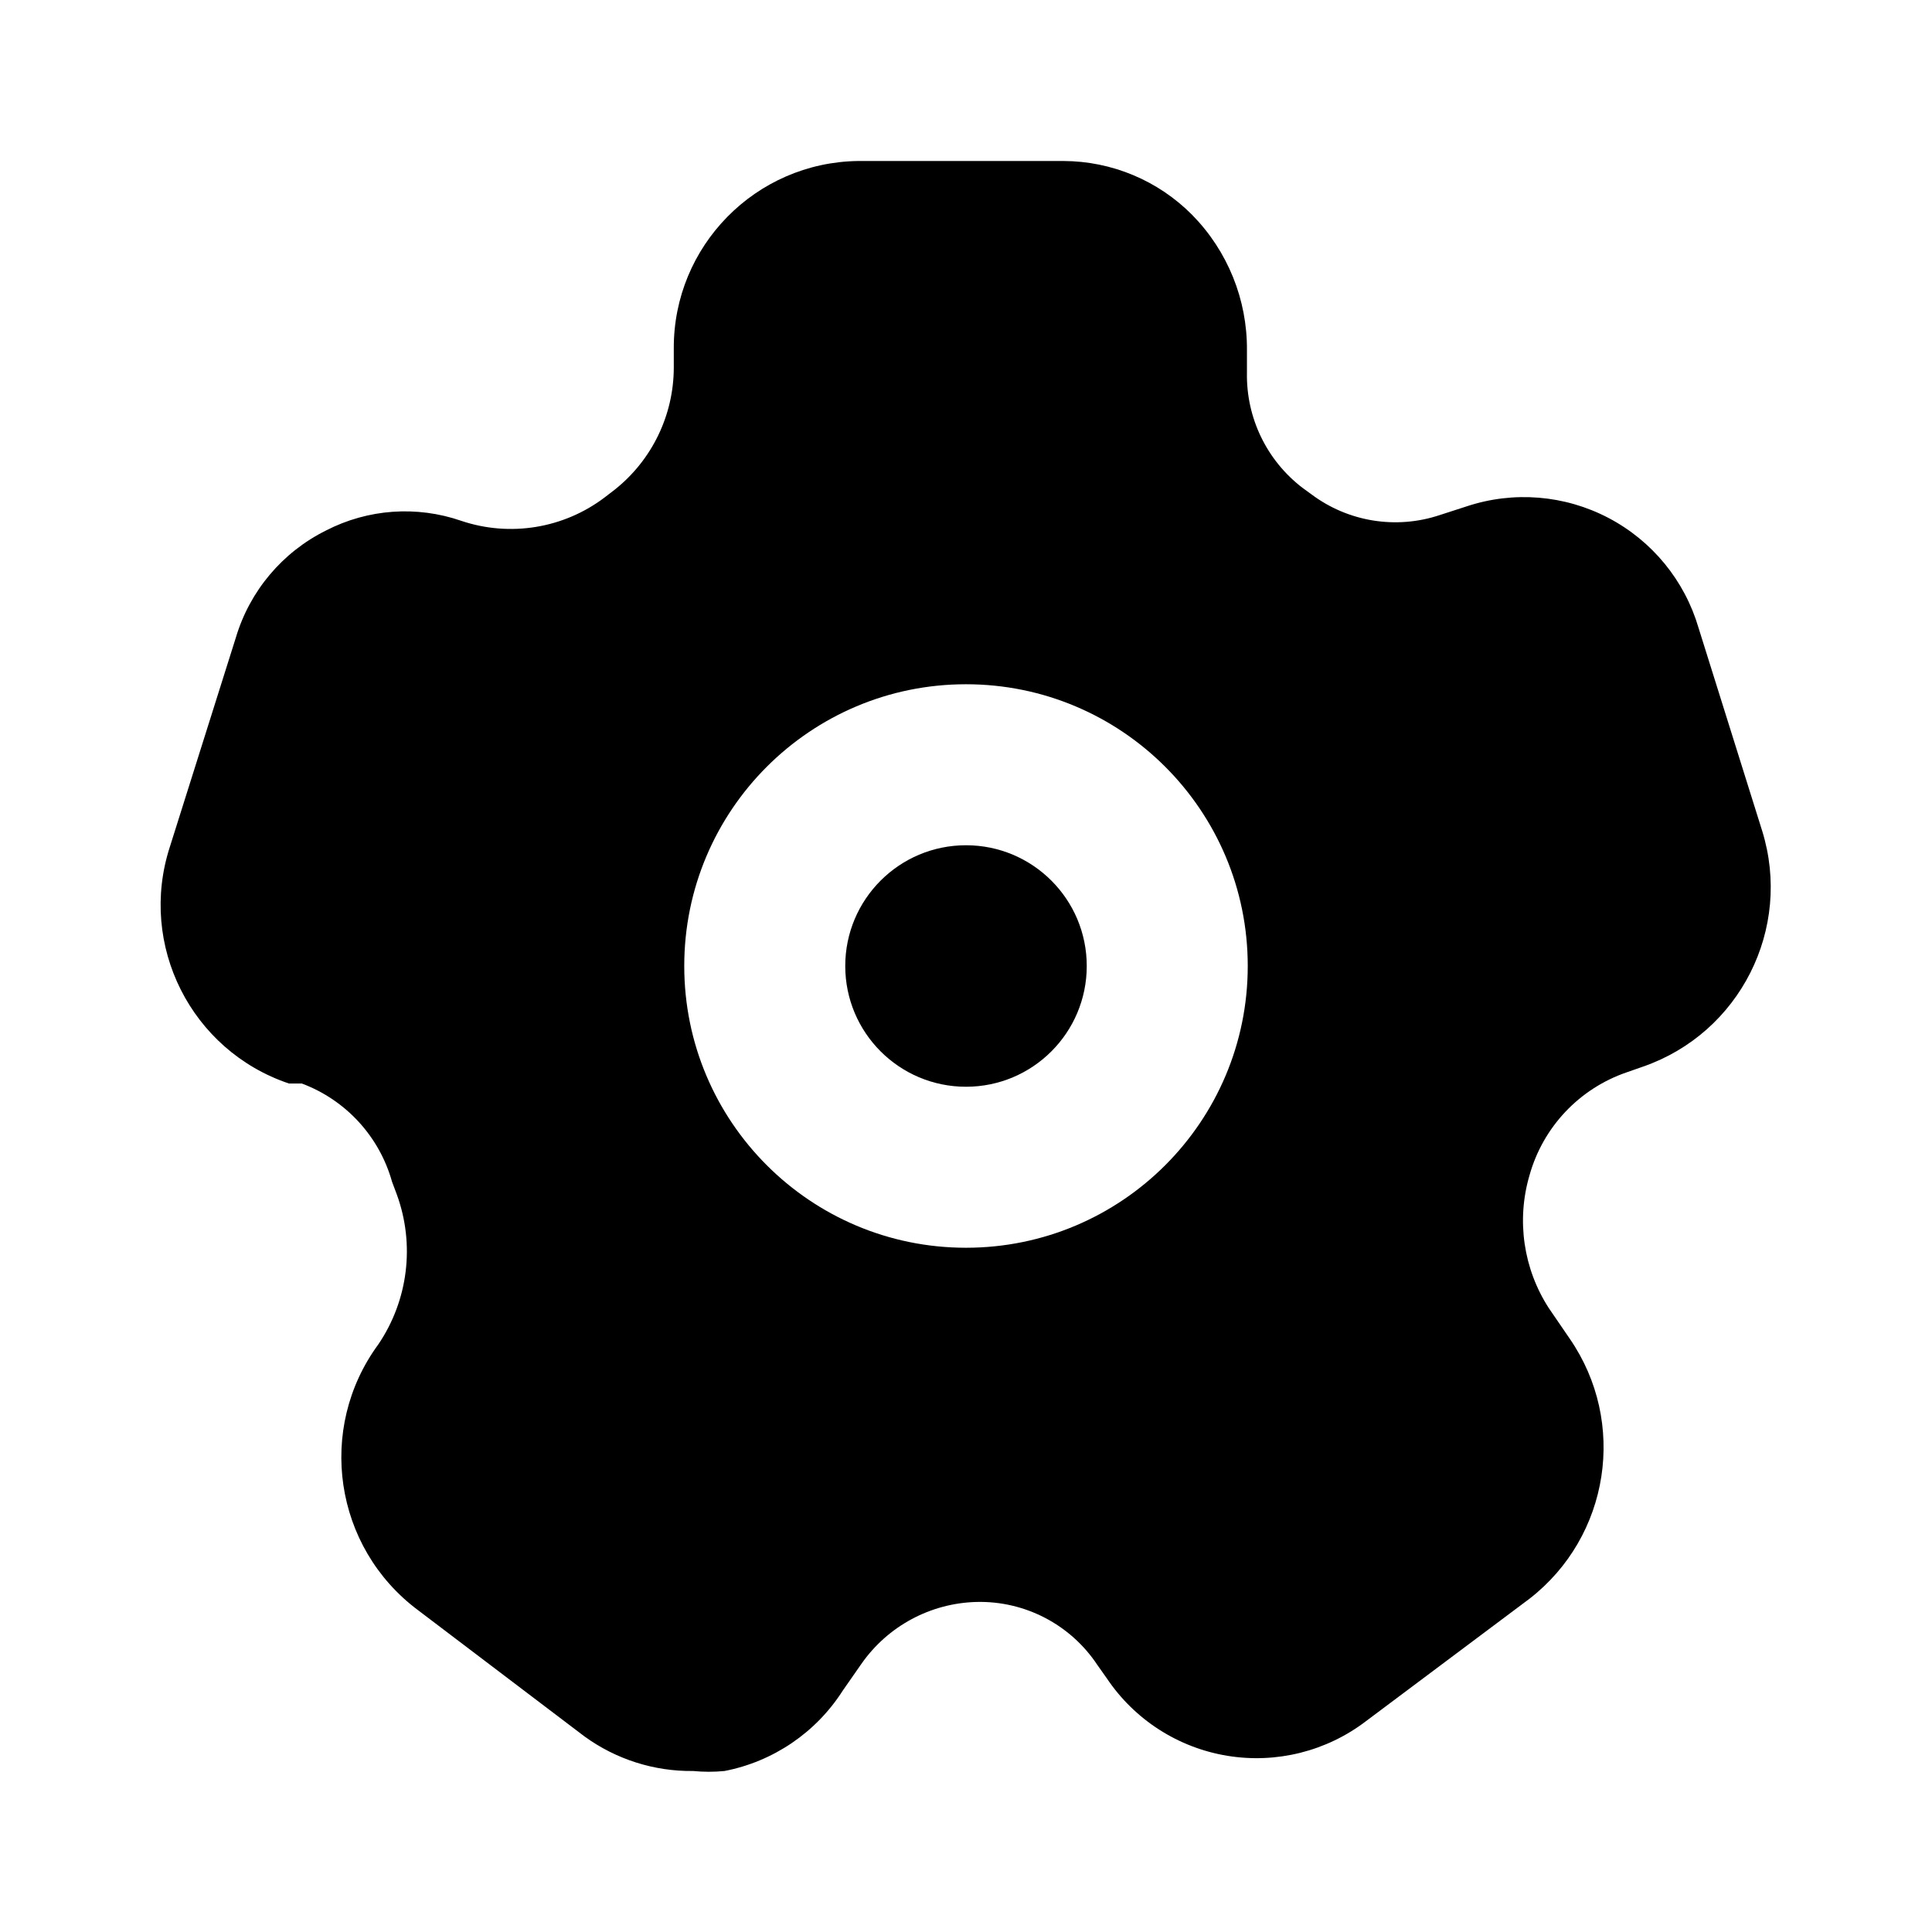
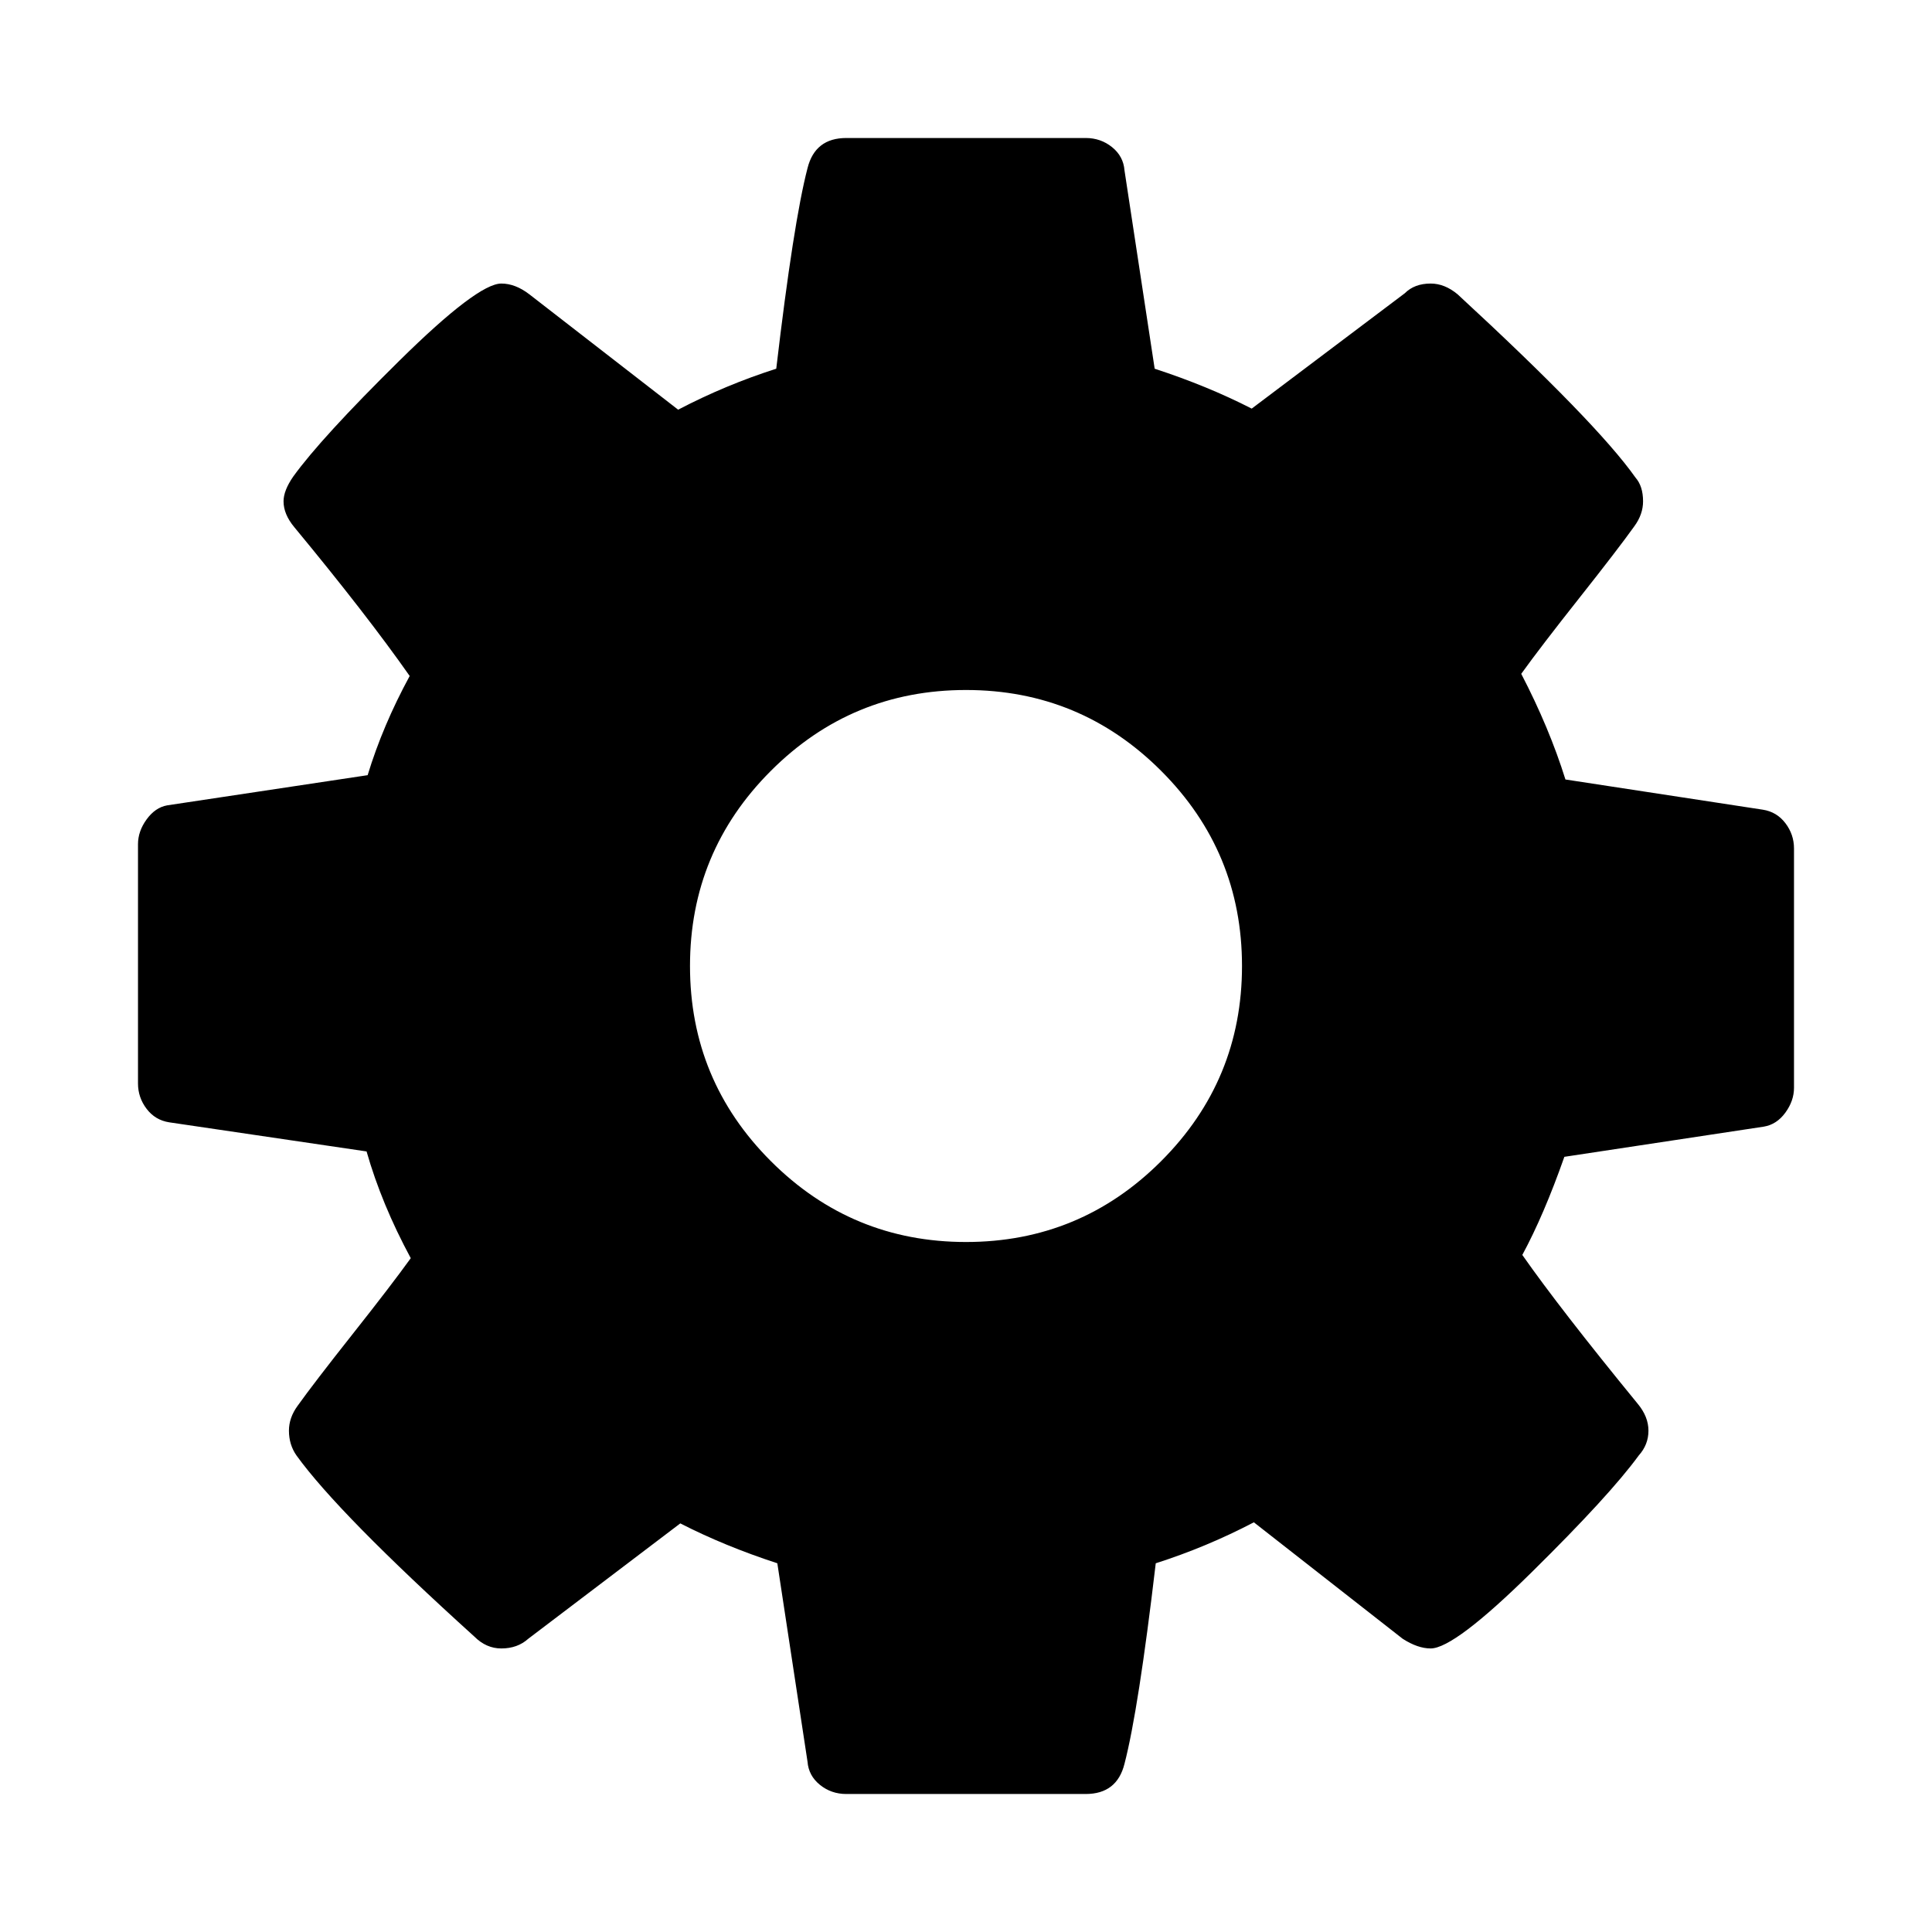
- <svg xmlns="http://www.w3.org/2000/svg" viewBox="0 0 24 24">
-   <g data-name="Layer 2">
-     <g data-name="settings">
-       <circle cx="12" cy="12" r="1.5" />
-       <path d="M21.89 10.32L21.1 7.8a2.26 2.26 0 0 0-2.88-1.51l-.34.11a1.74 1.74 0 0 1-1.59-.26l-.11-.08a1.76 1.76 0 0 1-.69-1.43v-.28a2.37 2.37 0 0 0-.68-1.68 2.26 2.26 0 0 0-1.6-.67h-2.55a2.32 2.32 0 0 0-2.29 2.33v.24a1.94 1.94 0 0 1-.73 1.51l-.13.1a1.93 1.93 0 0 1-1.78.29 2.14 2.14 0 0 0-1.68.12 2.18 2.18 0 0 0-1.12 1.33l-.82 2.6a2.34 2.34 0 0 0 1.48 2.94h.16a1.83 1.83 0 0 1 1.12 1.22l.06.16a2.06 2.06 0 0 1-.23 1.86 2.37 2.37 0 0 0 .49 3.3l2.07 1.57a2.25 2.25 0 0 0 1.35.43A2 2 0 0 0 9 22a2.25 2.25 0 0 0 1.47-1l.23-.33a1.8 1.8 0 0 1 1.43-.77 1.75 1.75 0 0 1 1.5.78l.12.17a2.24 2.24 0 0 0 3.22.53L19 19.86a2.38 2.38 0 0 0 .5-3.23l-.26-.38A2 2 0 0 1 19 14.6a1.89 1.89 0 0 1 1.21-1.28l.2-.07a2.36 2.36 0 0 0 1.48-2.93zM12 15.5a3.5 3.5 0 1 1 3.5-3.5 3.5 3.5 0 0 1-3.5 3.5z" />
-     </g>
-   </g>
+ <svg xmlns="http://www.w3.org/2000/svg" width="1792" height="1792" viewBox="0 0 1792 1792">
+   <path d="M1152 896q0-106-75-181t-181-75-181 75-75 181 75 181 181 75 181-75 75-181zm512-109v222q0 12-8 23t-20 13l-185 28q-19 54-39 91 35 50 107 138 10 12 10 25t-9 23q-27 37-99 108t-94 71q-12 0-26-9l-138-108q-44 23-91 38-16 136-29 186-7 28-36 28h-222q-14 0-24.5-8.5t-11.5-21.5l-28-184q-49-16-90-37l-141 107q-10 9-25 9-14 0-25-11-126-114-165-168-7-10-7-23 0-12 8-23 15-21 51-66.5t54-70.5q-27-50-41-99l-183-27q-13-2-21-12.5t-8-23.5v-222q0-12 8-23t19-13l186-28q14-46 39-92-40-57-107-138-10-12-10-24 0-10 9-23 26-36 98.5-107.5t94.5-71.5q13 0 26 10l138 107q44-23 91-38 16-136 29-186 7-28 36-28h222q14 0 24.5 8.5t11.5 21.5l28 184q49 16 90 37l142-107q9-9 24-9 13 0 25 10 129 119 165 170 7 8 7 22 0 12-8 23-15 21-51 66.5t-54 70.5q26 50 41 98l183 28q13 2 21 12.5t8 23.5z" />
</svg>
